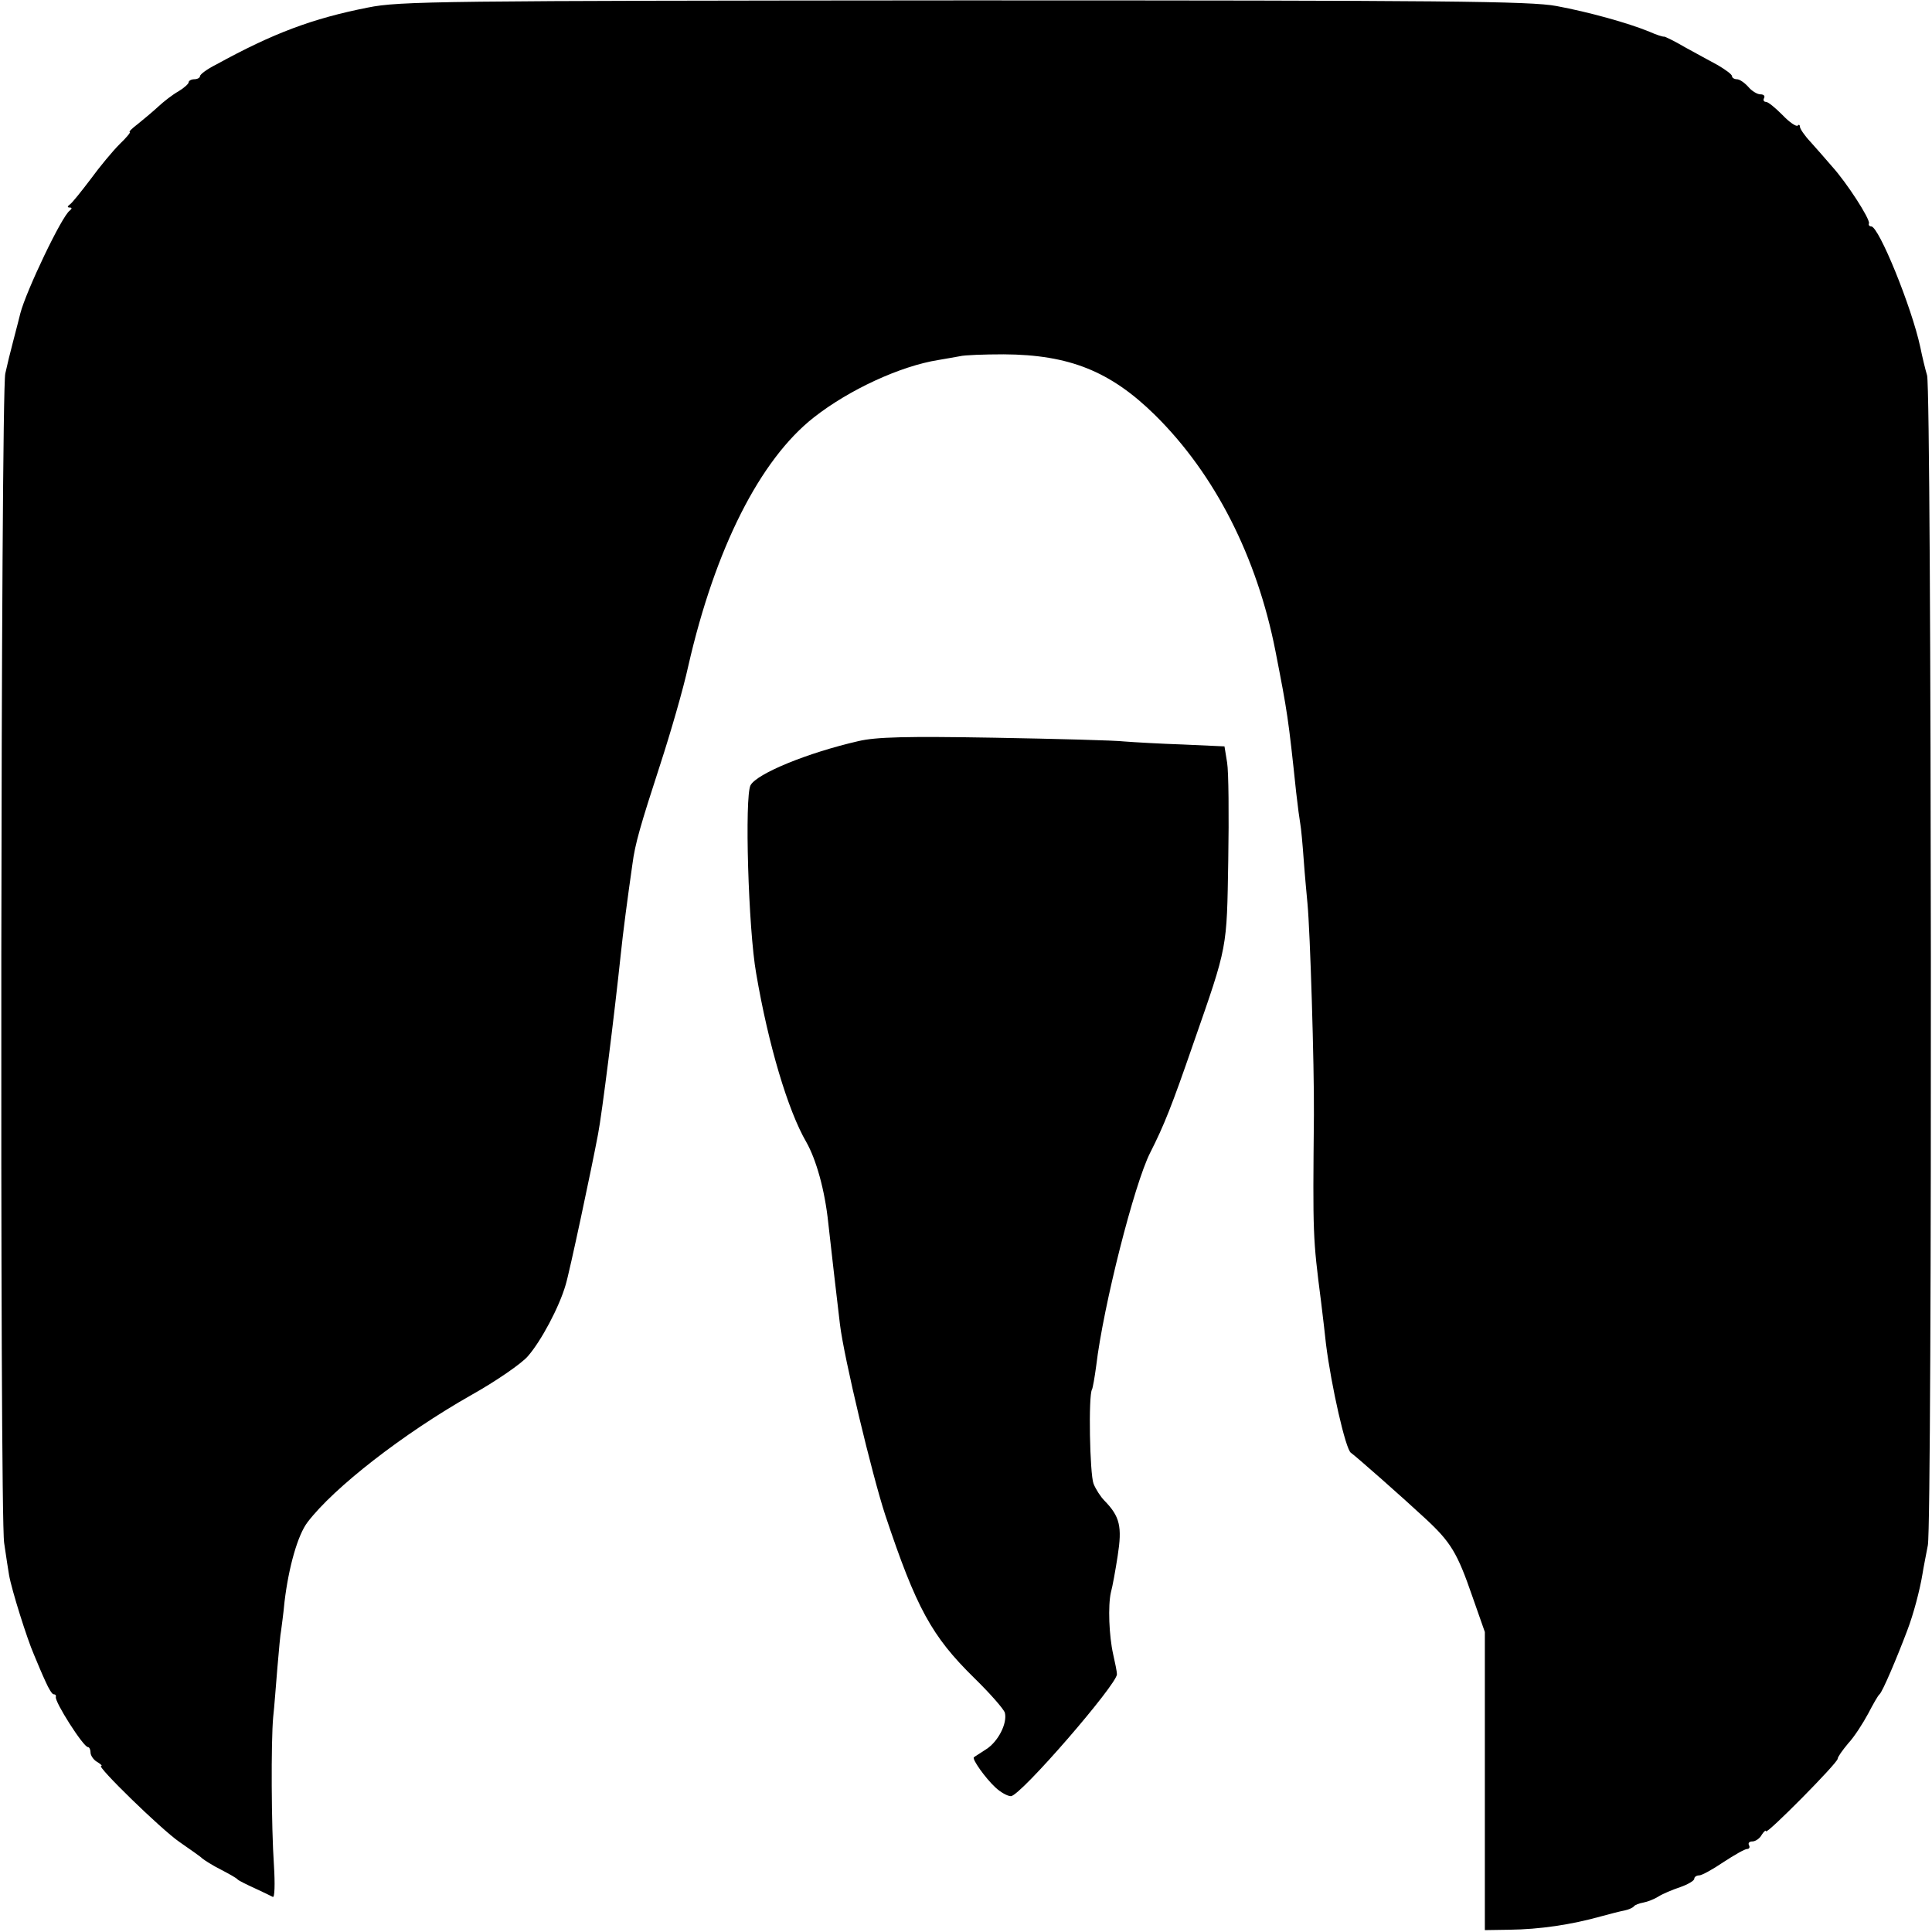
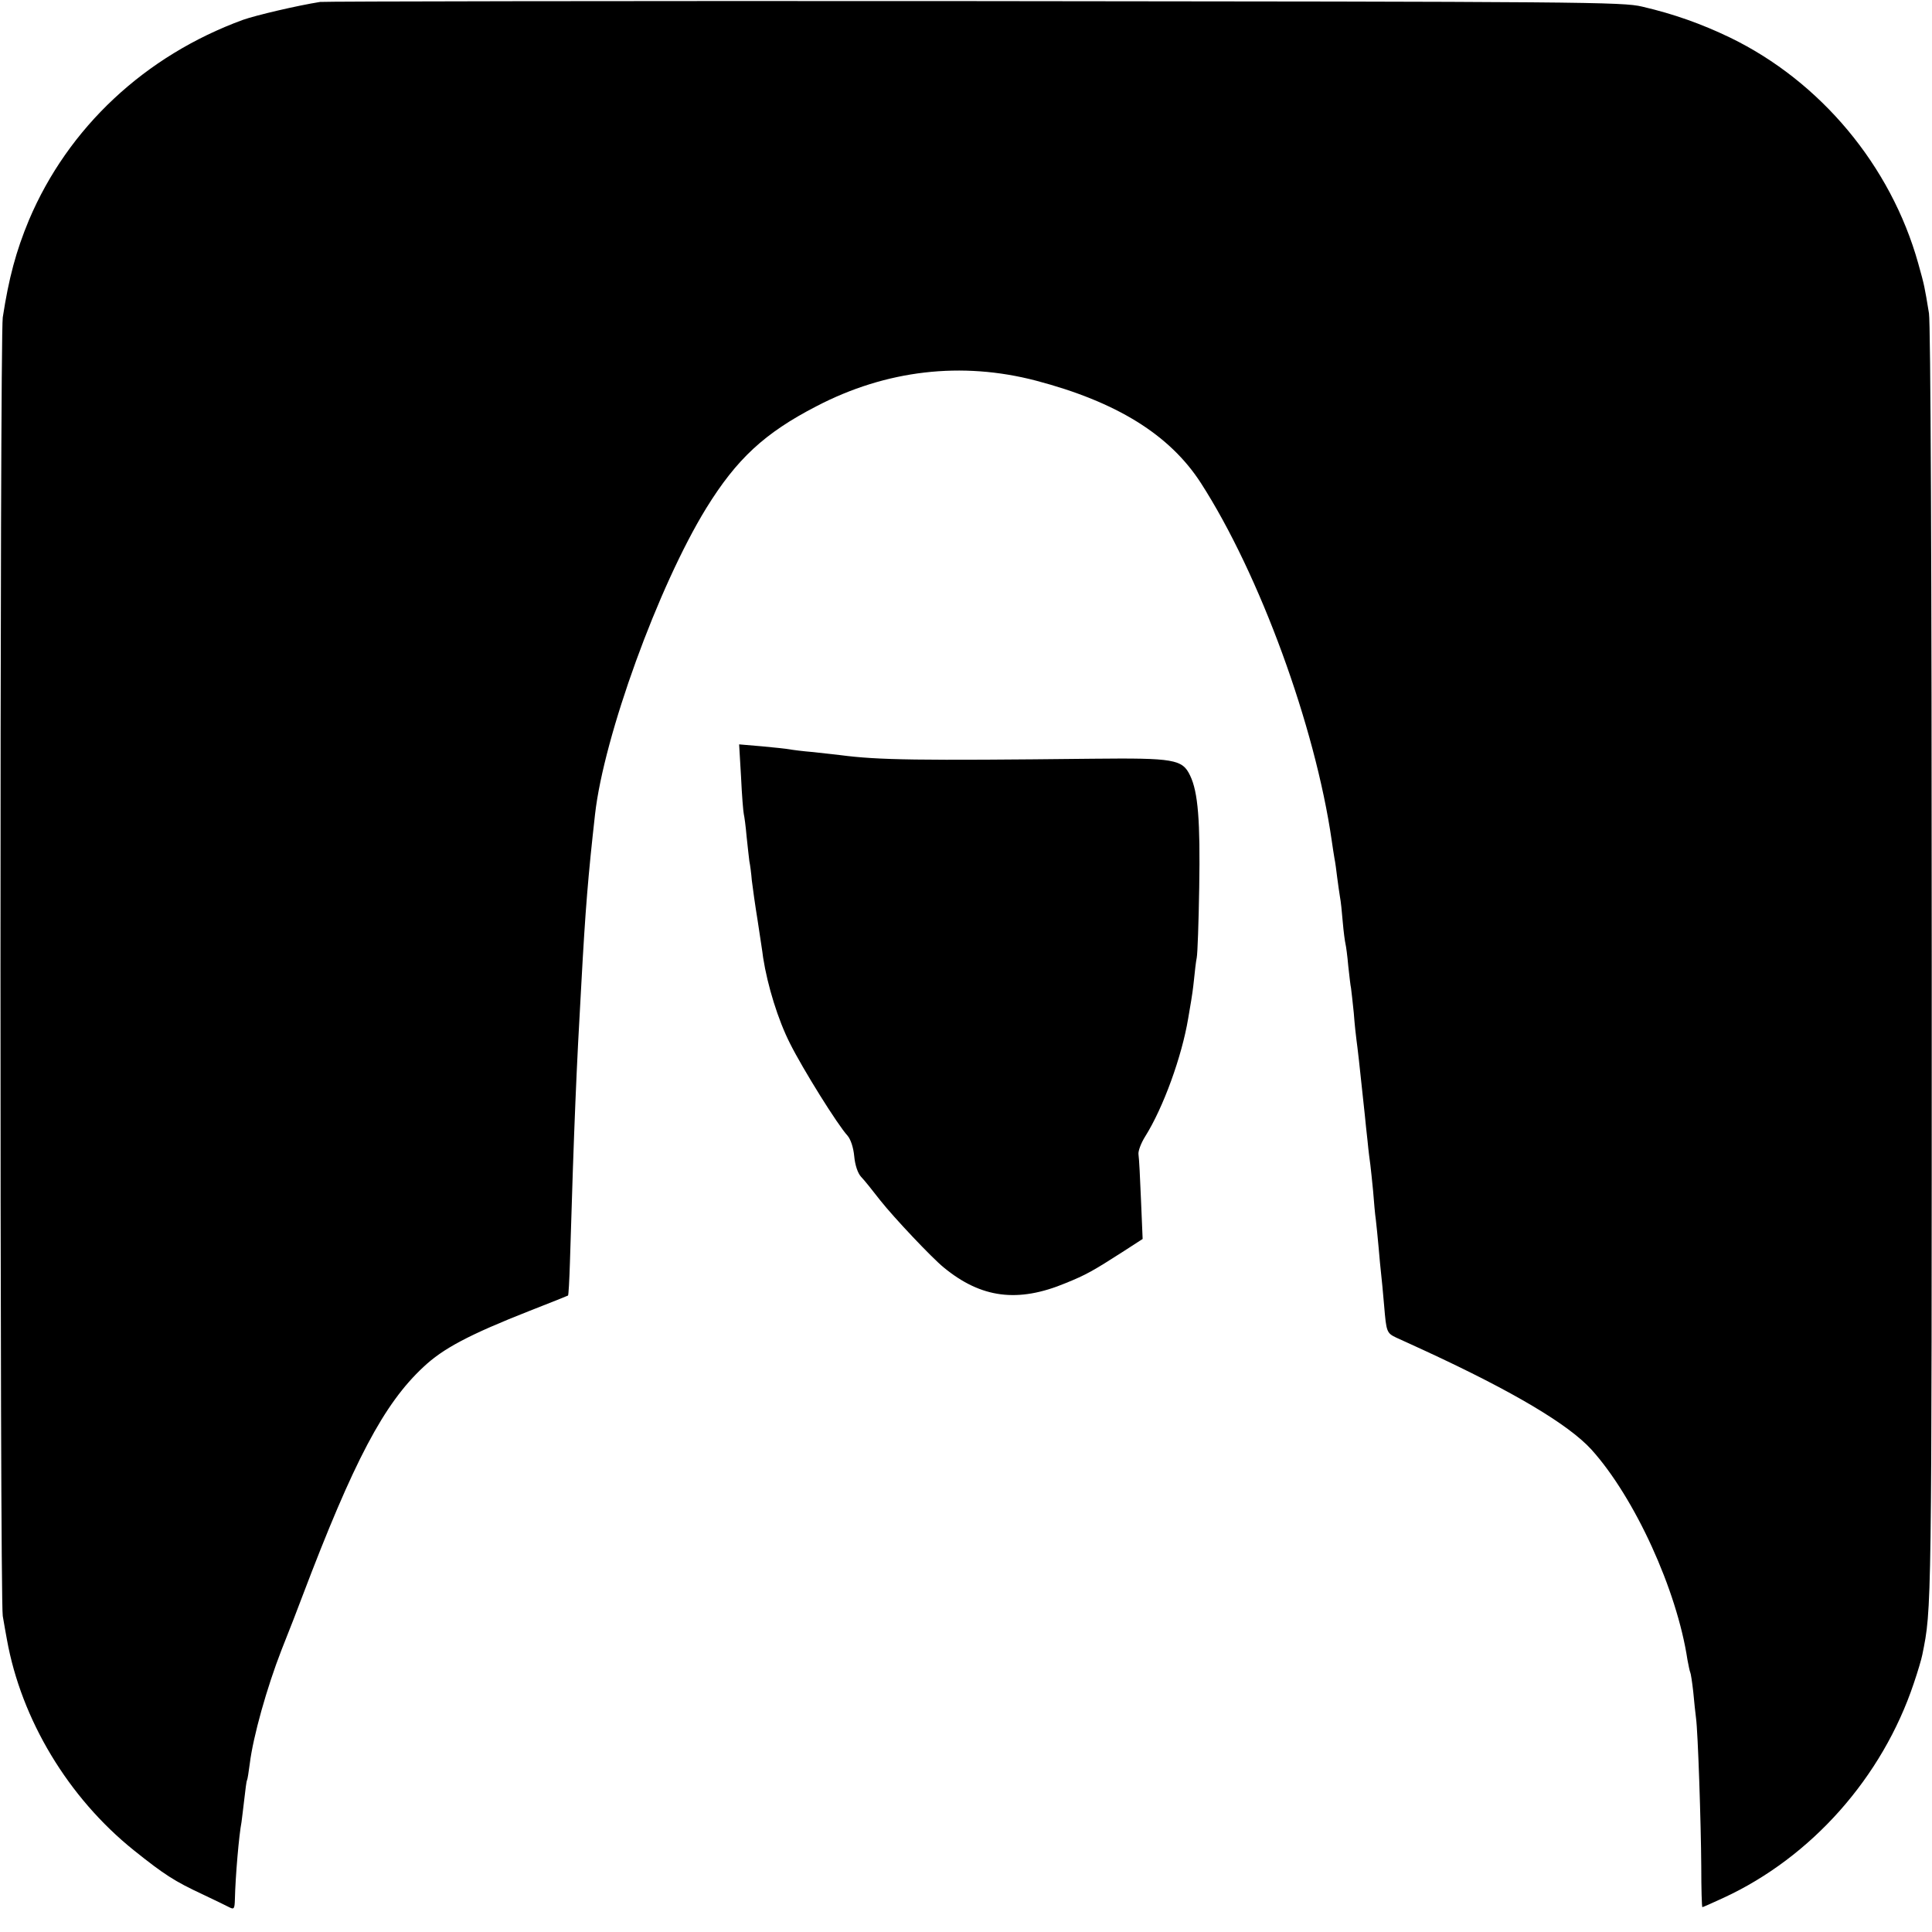
- <svg xmlns="http://www.w3.org/2000/svg" version="1.0" width="512pt" height="512pt" viewBox="0 0 512 512" preserveAspectRatio="xMidYMid meet">
-   <g transform="translate(0,512) scale(0.1,-0.1)" fill="#000000" stroke="none">
-     <path d="M975 5100 c-147 -29 -251 -68 -402 -151 -24 -12 -43 -26 -43 -31 0 -4 -7 -8 -15 -8 -8 0 -15 -4 -15 -8 0 -4 -12 -15 -27 -24 -16 -9 -39 -27 -53 -40 -14 -13 -38 -33 -54 -46 -16 -12 -26 -22 -22 -22 3 0 -9 -15 -27 -32 -18 -18 -53 -60 -77 -93 -25 -33 -49 -63 -55 -67 -7 -5 -7 -8 0 -8 6 0 6 -3 0 -8 -21 -14 -116 -214 -131 -272 -2 -8 -10 -40 -18 -70 -8 -30 -18 -71 -22 -90 -12 -52 -15 -3022 -3 -3099 5 -35 11 -73 13 -85 7 -40 48 -170 66 -211 9 -22 23 -55 31 -72 8 -18 17 -33 21 -33 5 0 7 -3 6 -7 -4 -12 73 -133 85 -133 4 0 7 -7 7 -15 0 -7 8 -19 17 -24 10 -6 15 -11 11 -11 -13 0 158 -167 207 -201 27 -19 55 -38 61 -44 6 -5 28 -19 50 -30 21 -11 41 -22 44 -26 3 -3 23 -13 45 -23 22 -10 44 -21 48 -23 5 -3 6 35 3 83 -7 103 -8 329 -2 394 3 25 7 83 11 129 4 47 8 92 10 100 1 9 6 43 9 76 11 92 35 177 61 211 70 92 254 235 434 337 66 37 134 84 150 103 35 40 83 130 100 189 10 32 69 309 86 400 10 51 43 314 60 475 6 59 18 149 31 240 7 54 21 102 74 265 27 83 61 200 74 260 71 311 190 547 333 659 93 73 229 136 330 152 19 3 45 8 57 10 11 3 64 5 116 5 174 -1 283 -45 401 -161 159 -157 270 -376 319 -625 32 -164 34 -176 55 -375 4 -36 9 -73 11 -84 2 -10 6 -53 9 -95 3 -42 8 -94 10 -116 7 -73 18 -428 17 -560 -3 -319 -3 -324 19 -495 5 -41 11 -92 13 -112 14 -111 52 -279 66 -288 12 -8 140 -121 197 -174 68 -63 85 -91 125 -207 l33 -94 0 -395 0 -395 65 1 c80 1 163 13 245 36 22 6 49 13 60 15 10 2 22 7 25 11 3 4 14 8 25 10 11 2 29 9 40 16 11 7 37 18 58 25 20 7 37 17 37 22 0 5 6 9 13 9 7 0 36 16 64 35 29 19 57 35 63 35 6 0 8 5 5 10 -3 6 1 10 9 10 8 0 20 8 25 18 6 9 11 13 11 9 0 -11 190 181 190 192 0 5 13 23 28 41 16 17 39 53 53 79 13 25 26 48 30 51 8 7 45 94 73 168 17 44 34 109 41 152 2 14 9 48 14 75 12 60 10 3054 -2 3100 -5 17 -13 50 -18 75 -23 107 -110 320 -130 320 -5 0 -8 4 -6 8 3 12 -59 108 -98 151 -16 19 -42 48 -57 65 -16 17 -28 35 -28 40 0 5 -3 7 -6 3 -4 -3 -22 9 -40 28 -19 19 -38 35 -44 35 -6 0 -8 5 -5 10 3 6 -1 10 -10 10 -8 0 -23 9 -32 20 -10 11 -23 20 -30 20 -7 0 -13 4 -13 8 0 5 -17 17 -37 29 -21 11 -60 33 -88 48 -27 16 -52 28 -55 28 -3 -1 -21 5 -39 13 -56 23 -160 52 -246 68 -69 13 -293 15 -1570 15 -1394 -1 -1496 -2 -1580 -19z" />
-     <path d="M2275 3156 c-135 -31 -269 -86 -286 -117 -16 -30 -6 -381 15 -499 32 -188 84 -363 133 -447 26 -46 49 -127 58 -214 7 -62 23 -204 31 -269 11 -90 85 -398 120 -505 82 -246 123 -321 235 -431 42 -41 79 -83 82 -93 7 -28 -18 -77 -50 -97 -15 -10 -30 -19 -32 -21 -6 -4 30 -55 57 -80 14 -13 32 -23 41 -23 25 0 281 296 281 323 0 7 -5 31 -10 53 -11 49 -14 129 -6 164 4 14 12 58 18 97 12 77 6 104 -35 146 -10 10 -23 30 -29 45 -10 26 -14 235 -4 250 2 4 7 32 11 62 19 160 101 482 143 565 37 73 57 123 115 291 91 261 88 247 92 484 2 118 1 235 -3 259 l-7 43 -110 5 c-60 2 -130 6 -155 8 -25 3 -180 7 -345 10 -234 4 -313 2 -360 -9z" />
+ <svg xmlns="http://www.w3.org/2000/svg" version="1.0" width="700pt" height="700pt" viewBox="0 0 700 700" preserveAspectRatio="xMidYMid meet">
+   <g transform="translate(0,700) scale(0.1,-0.1)" fill="#000000" stroke="none">
+     <path d="M1160 6993 c-82 -13 -232 -48 -280 -65 -355 -130 -633 -390 -775 -725 -47 -113 -73 -210 -95 -353 -11 -73 -11 -4640 0 -4705 5 -27 11 -66 15 -85 52 -290 222 -573 460 -764 110 -88 147 -112 250 -160 44 -21 88 -42 97 -47 16 -8 18 -4 19 28 2 87 15 235 24 281 1 9 6 46 10 82 4 36 8 67 10 70 2 3 6 30 10 60 12 98 62 276 115 412 29 73 63 160 75 193 187 493 296 699 439 832 71 67 165 117 386 204 74 29 137 54 138 55 2 1 5 56 7 121 15 502 24 707 41 1003 15 278 25 397 50 620 32 283 229 826 403 1109 110 178 211 272 399 369 253 132 527 163 795 93 293 -77 485 -196 598 -371 213 -331 414 -880 474 -1295 3 -23 8 -52 10 -65 3 -14 7 -45 10 -70 3 -25 8 -56 10 -70 3 -14 7 -54 10 -90 3 -36 8 -72 10 -80 2 -8 7 -44 10 -80 4 -36 8 -72 10 -80 1 -8 6 -49 10 -90 3 -41 8 -86 10 -100 3 -21 10 -79 30 -270 2 -19 6 -62 10 -95 3 -33 8 -71 10 -85 2 -14 6 -56 10 -95 3 -38 7 -86 10 -105 2 -19 7 -64 10 -100 3 -36 7 -78 9 -95 2 -16 7 -69 11 -116 8 -95 9 -99 45 -116 14 -6 61 -28 105 -48 318 -147 518 -266 601 -357 157 -174 310 -509 348 -762 4 -21 8 -41 10 -45 2 -3 7 -35 11 -71 3 -36 8 -78 10 -95 7 -50 18 -381 19 -538 0 -81 2 -147 4 -147 2 0 36 15 77 34 318 147 575 436 689 777 14 41 28 88 31 104 34 169 34 136 34 2495 0 1452 -4 2327 -10 2365 -16 97 -16 99 -39 181 -99 354 -354 659 -682 818 -102 49 -202 85 -318 112 -71 17 -202 18 -2420 20 -1290 1 -2356 -1 -2370 -3z" />
+     <path d="M2685 4184 c3 -66 8 -126 10 -134 2 -8 7 -44 10 -80 4 -36 8 -76 10 -90 3 -14 7 -45 9 -70 3 -25 12 -90 21 -145 8 -55 18 -116 20 -135 16 -102 54 -225 97 -310 47 -94 173 -296 209 -335 11 -13 21 -42 24 -74 3 -33 13 -62 25 -75 11 -11 42 -50 70 -86 50 -63 186 -207 229 -242 136 -112 269 -129 442 -57 74 30 99 44 211 116 l68 44 -6 142 c-3 78 -7 152 -9 164 -2 12 9 41 24 65 66 105 133 290 156 428 4 25 9 54 11 65 2 11 7 45 10 75 3 30 7 66 10 80 3 14 7 129 9 255 4 240 -4 345 -33 405 -28 59 -58 64 -352 61 -636 -7 -777 -5 -915 13 -16 2 -61 7 -98 11 -37 3 -76 8 -86 10 -11 2 -56 7 -101 11 l-82 7 7 -119z" />
  </g>
</svg>
